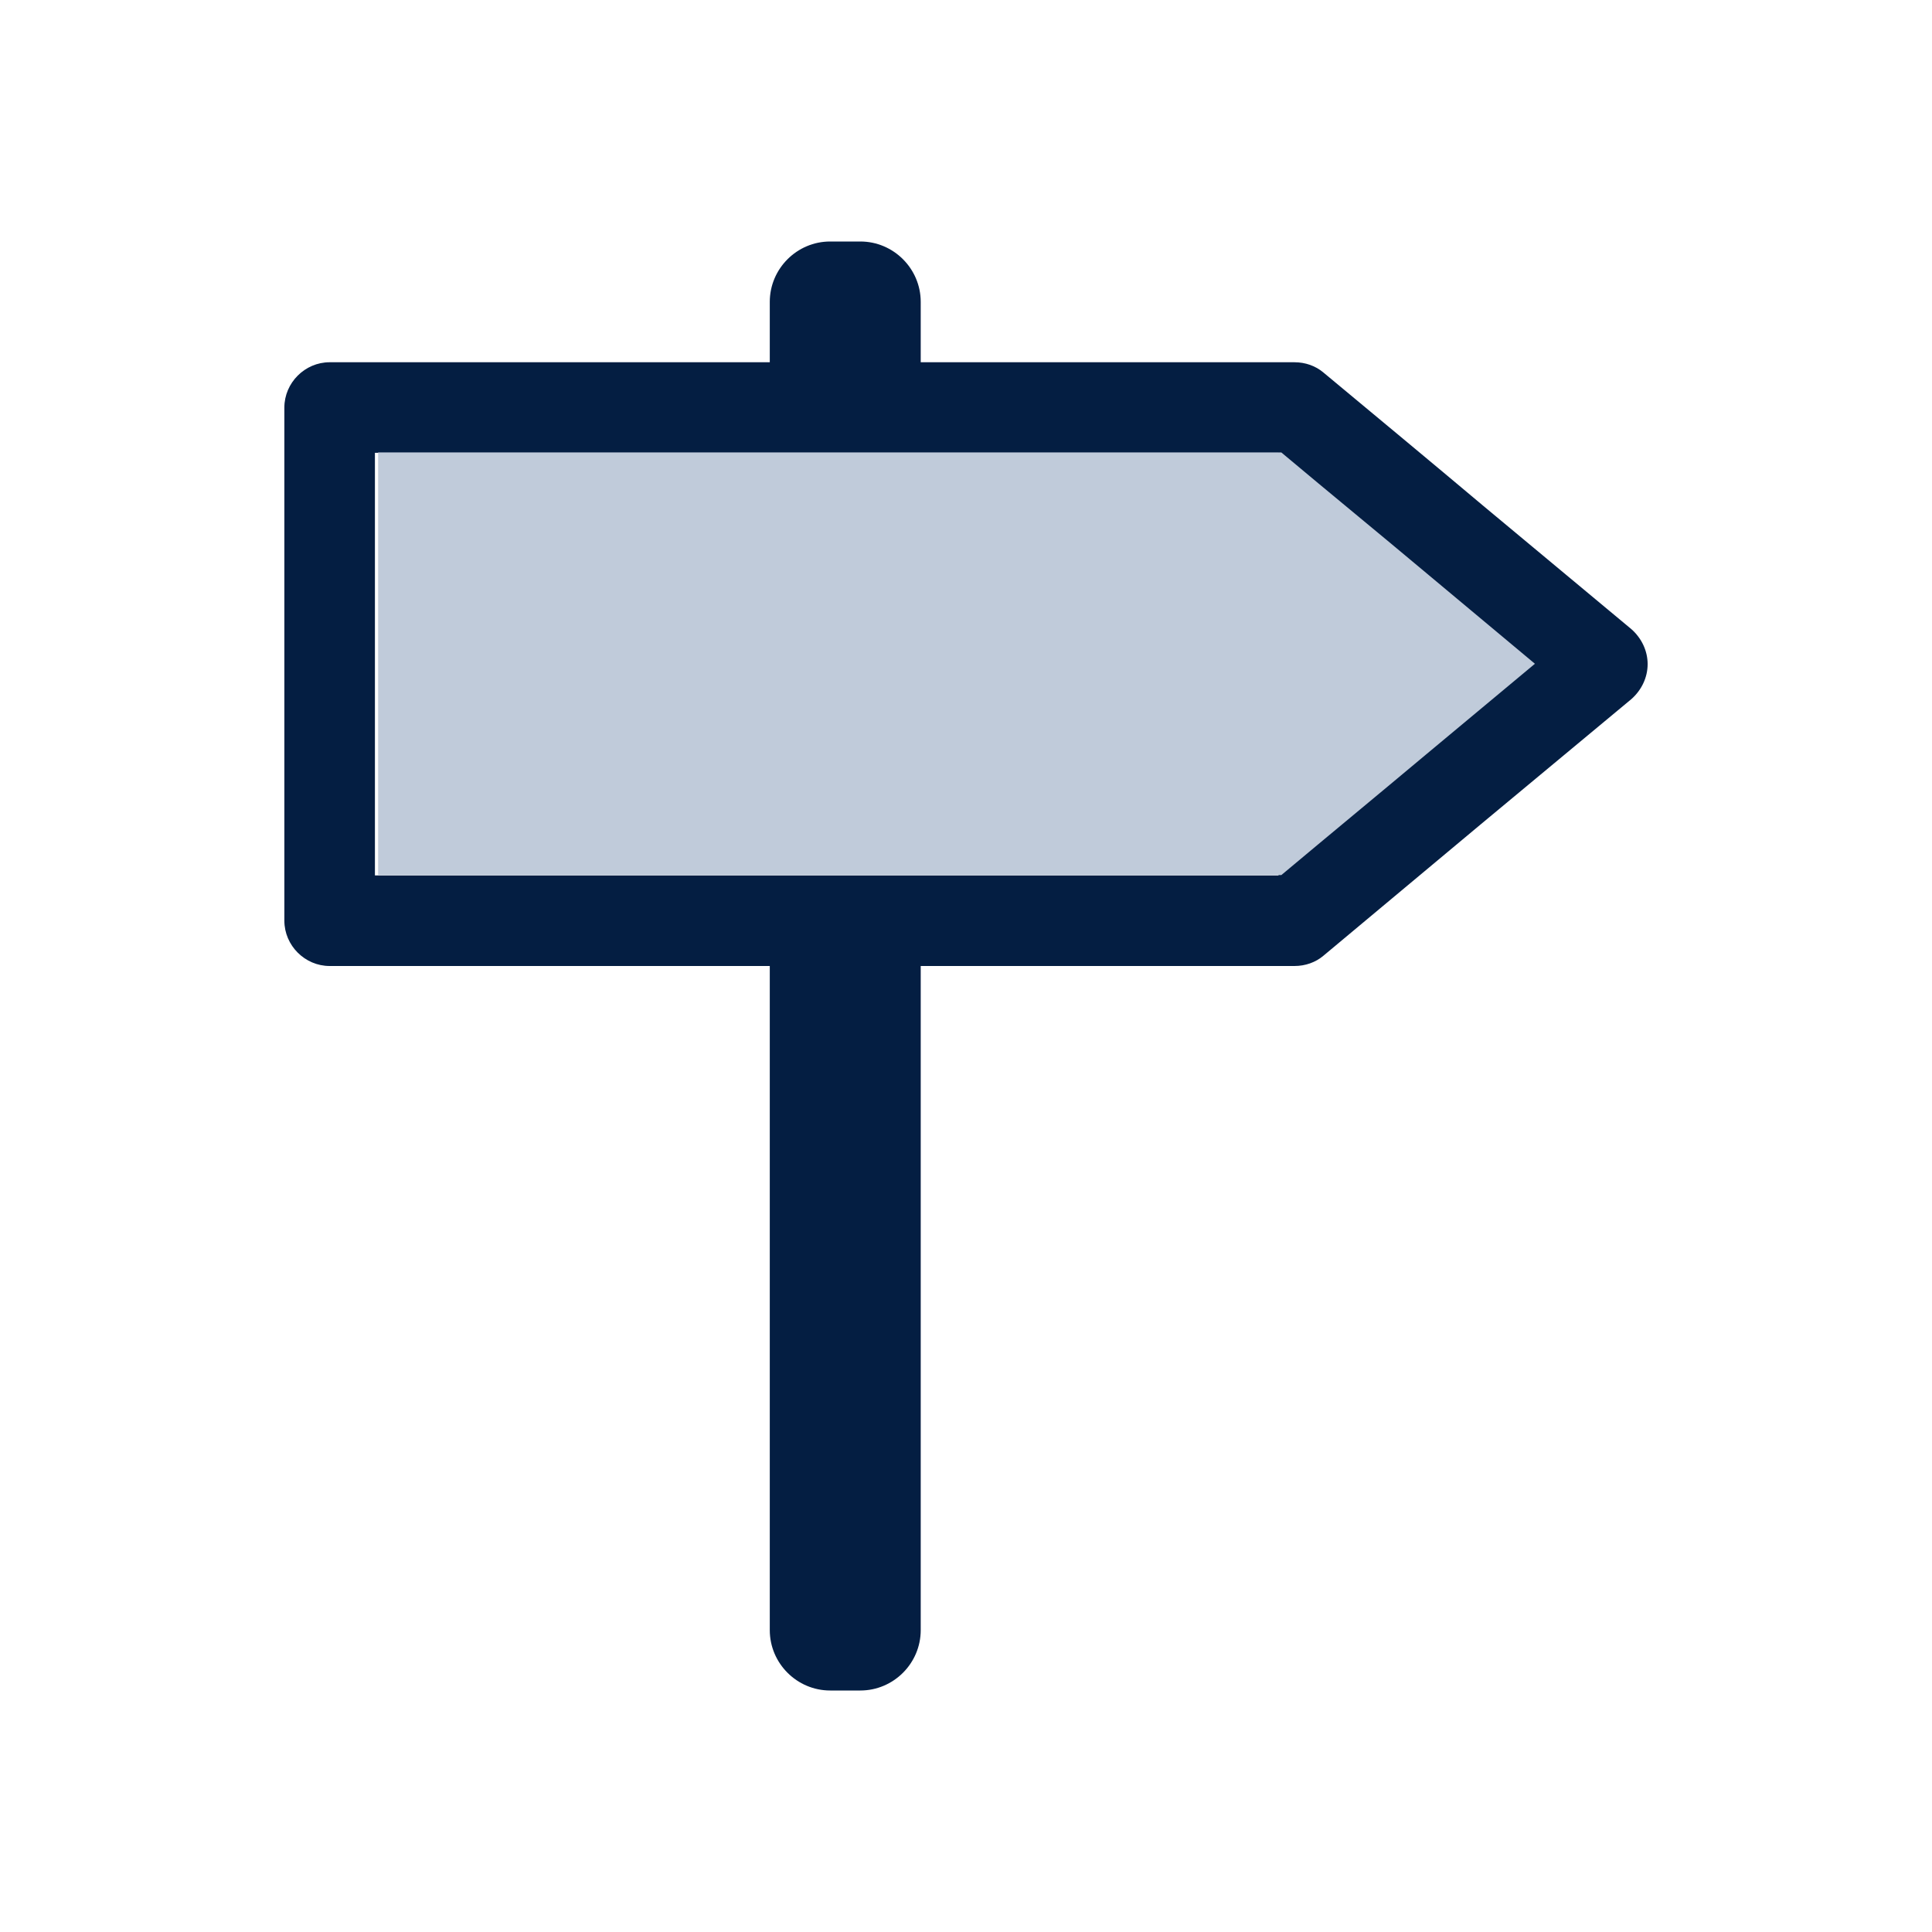
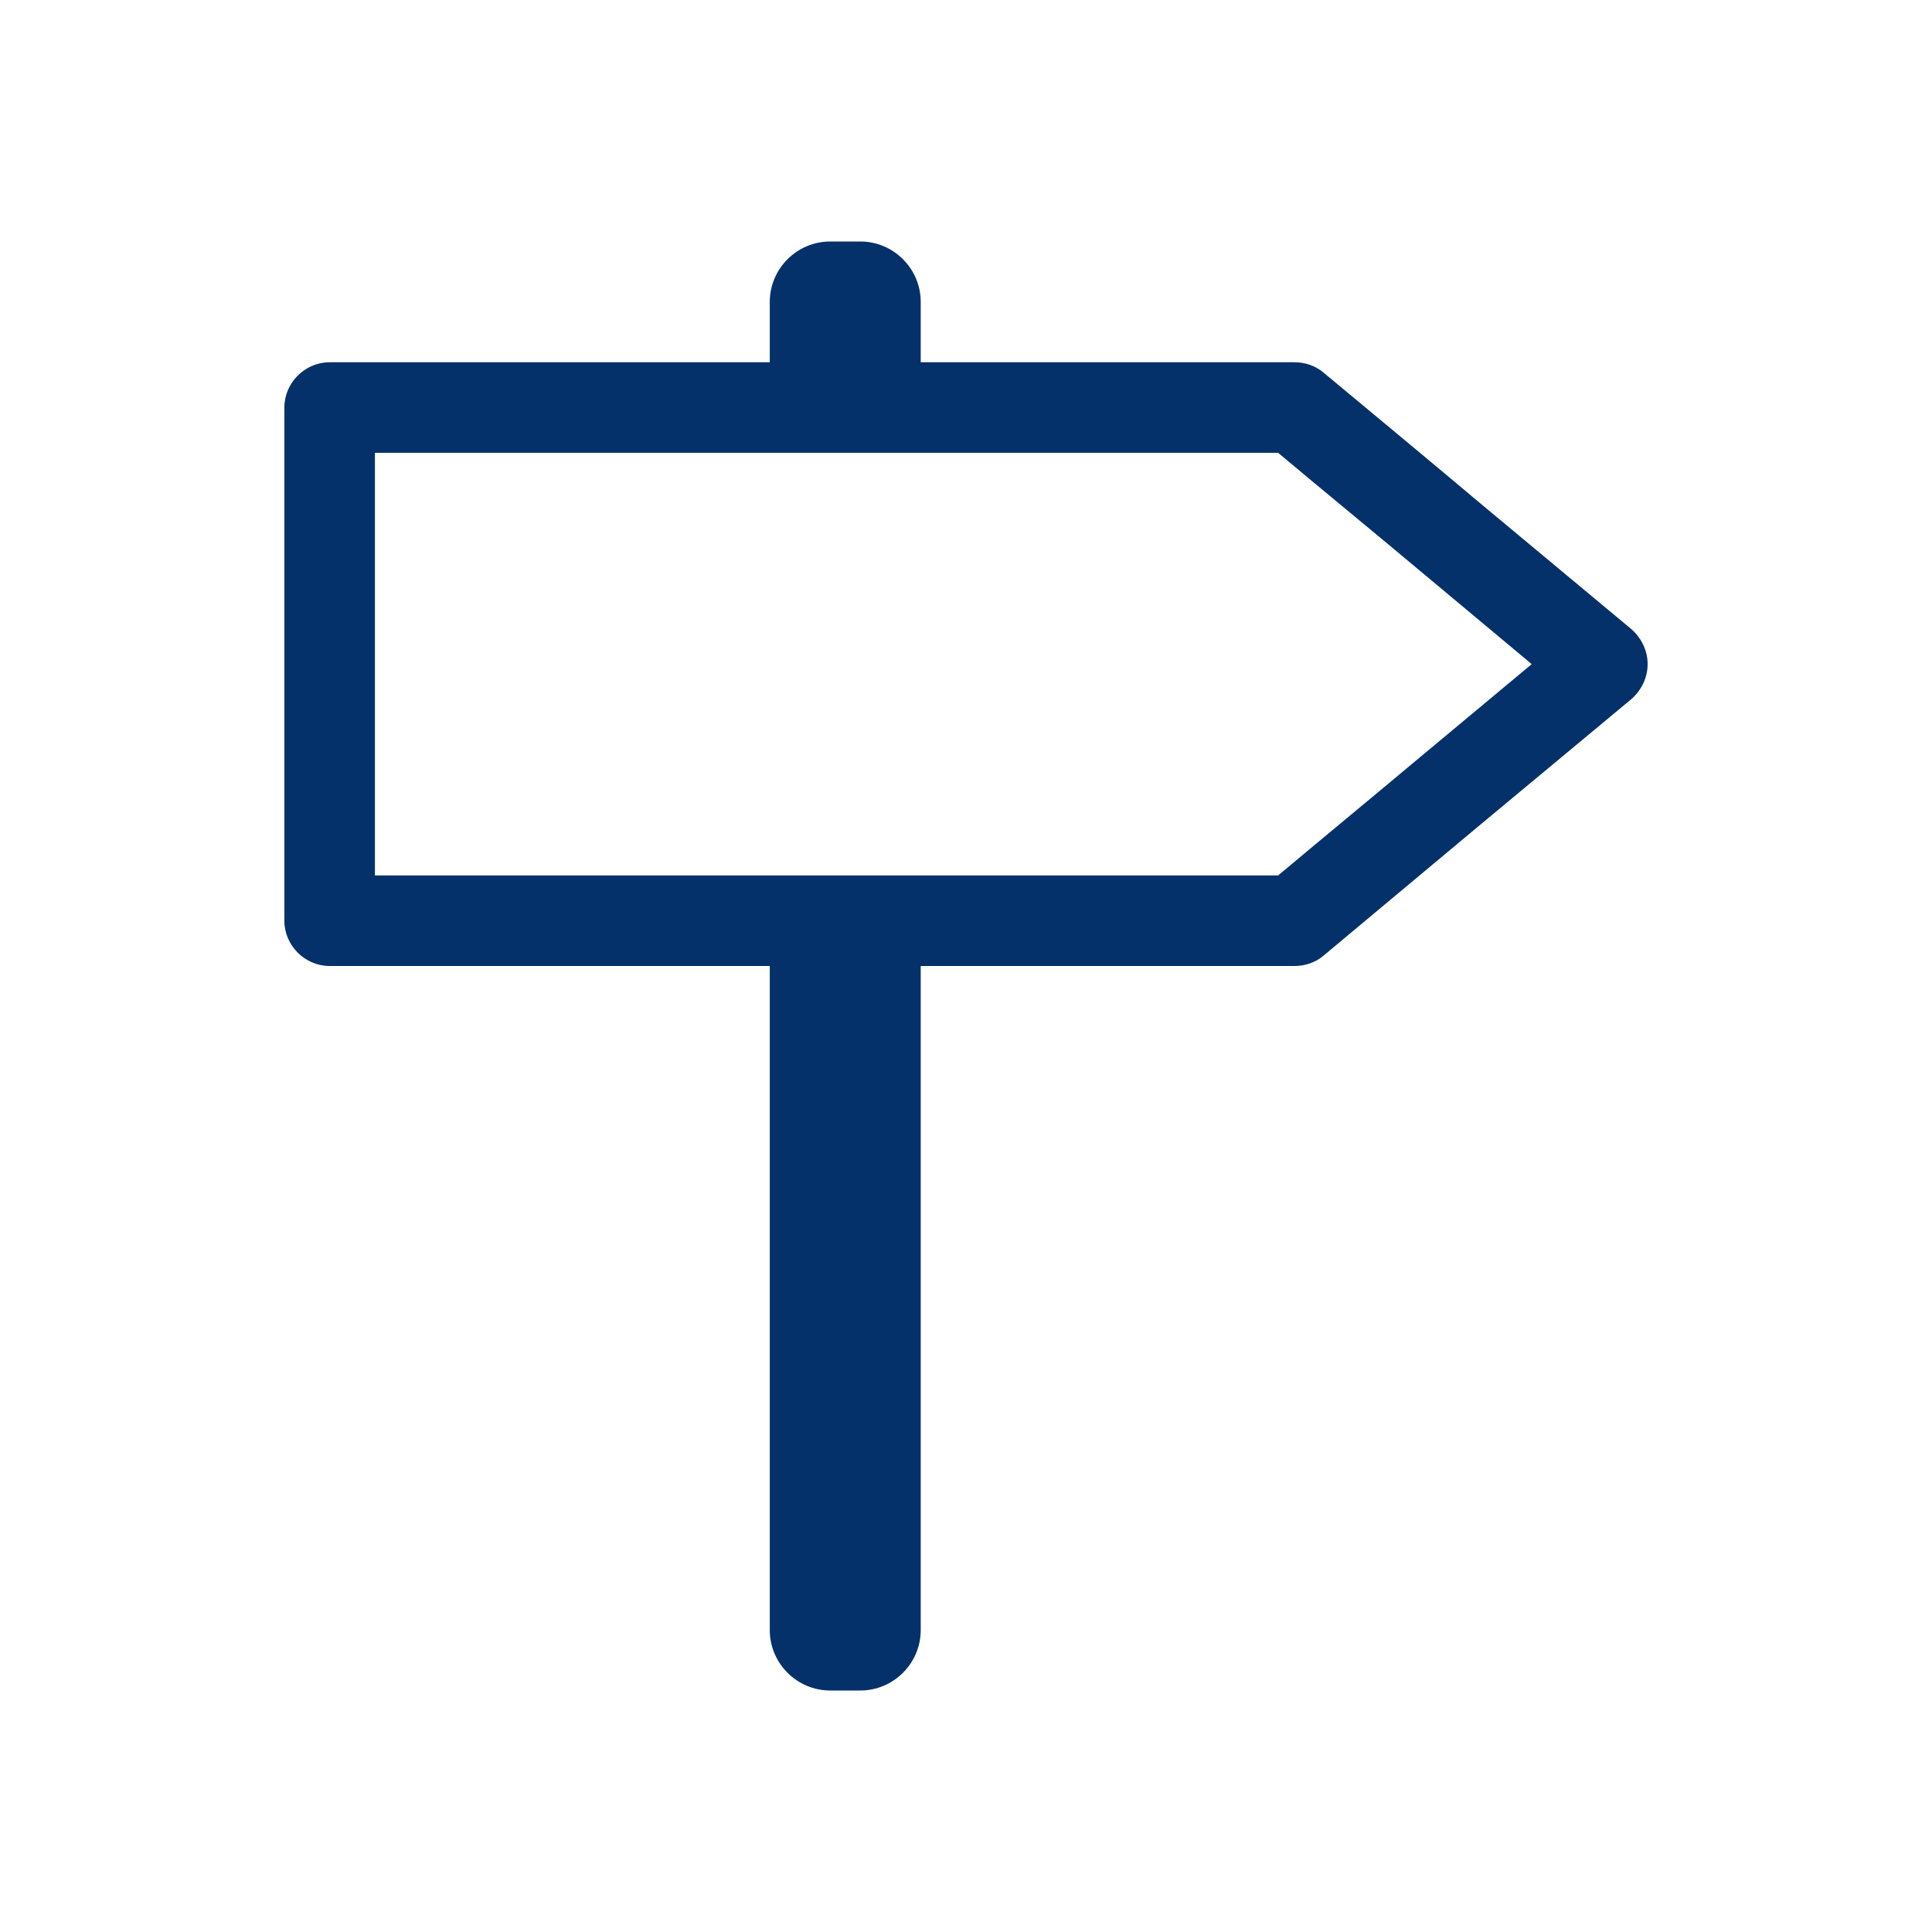
- <svg xmlns="http://www.w3.org/2000/svg" id="Layer_1" data-name="Layer 1" width="320" height="320" viewBox="0 0 320 320">
+ <svg xmlns="http://www.w3.org/2000/svg" id="Layer_1" data-name="Layer 1" width="112.89mm" height="112.89mm" viewBox="0 0 320 320">
  <defs>
    <style>
      .cls-1 {
-         fill: #041e42;
+         fill: none;
      }

      .cls-2 {
-         fill: #c0cbda;
+         fill: #04316a;
      }

      .cls-3 {
-         fill: none;
-       }
- 
-       .cls-4 {
        clip-path: url(#clippath);
      }
    </style>
    <clipPath id="clippath">
-       <rect class="cls-3" width="320" height="320" />
+       <rect class="cls-1" y="0" width="320" height="320" />
    </clipPath>
  </defs>
-   <g class="cls-4">
-     <path class="cls-1" d="M253.7,110l-18,15c-8,6.7-16,13.3-24,20H62.1v-70h149.6c8.1,6.8,16.3,13.5,24.4,20.3l17.6,14.7h0ZM272.9,110c0-2.2-1-4.3-2.7-5.8l-24.5-20.4c-8.8-7.4-17.6-14.7-26.5-22.1-1.3-1.1-3-1.7-4.8-1.7h-61.9v-10c0-5.5-4.5-10-10-10h-5c-5.5,0-10,4.5-10,10v10H54.6c-4.1,0-7.5,3.4-7.5,7.5v85c0,4.1,3.4,7.5,7.5,7.5h72.9v110c0,5.5,4.5,10,10,10h5c5.5,0,10-4.5,10-10v-110h61.9c1.8,0,3.5-.6,4.8-1.7,8.7-7.3,17.4-14.5,26.1-21.8l24.9-20.7c1.7-1.5,2.7-3.6,2.7-5.8" />
+   <g class="cls-3">
+     <path class="cls-2" d="M253.7,110l-18,15c-8,6.7-16,13.3-24,20H62.1v-70h149.6c8.1,6.8,16.3,13.5,24.4,20.3l17.6,14.7ZM272.9,110c0-2.2-1-4.3-2.7-5.8l-24.5-20.4c-8.8-7.4-17.6-14.7-26.5-22.1-1.3-1.1-3-1.7-4.8-1.7h-61.9v-10c0-5.5-4.5-10-10-10h-5c-5.5,0-10,4.5-10,10v10H54.6c-4.1,0-7.5,3.4-7.5,7.5v85c0,4.1,3.4,7.5,7.5,7.5h72.9v110c0,5.5,4.5,10,10,10h5c5.5,0,10-4.5,10-10v-110h61.9c1.8,0,3.5-.6,4.8-1.7,8.7-7.3,17.4-14.5,26.1-21.8l24.9-20.7c1.7-1.5,2.7-3.6,2.7-5.8" />
  </g>
-   <path class="cls-2" d="M254.23,109.94l-18,15c-8,6.7-16,13.3-24,20H62.63v-70h149.6c8.1,6.8,16.3,13.5,24.4,20.3l17.6,14.7h0Z" />
</svg>
